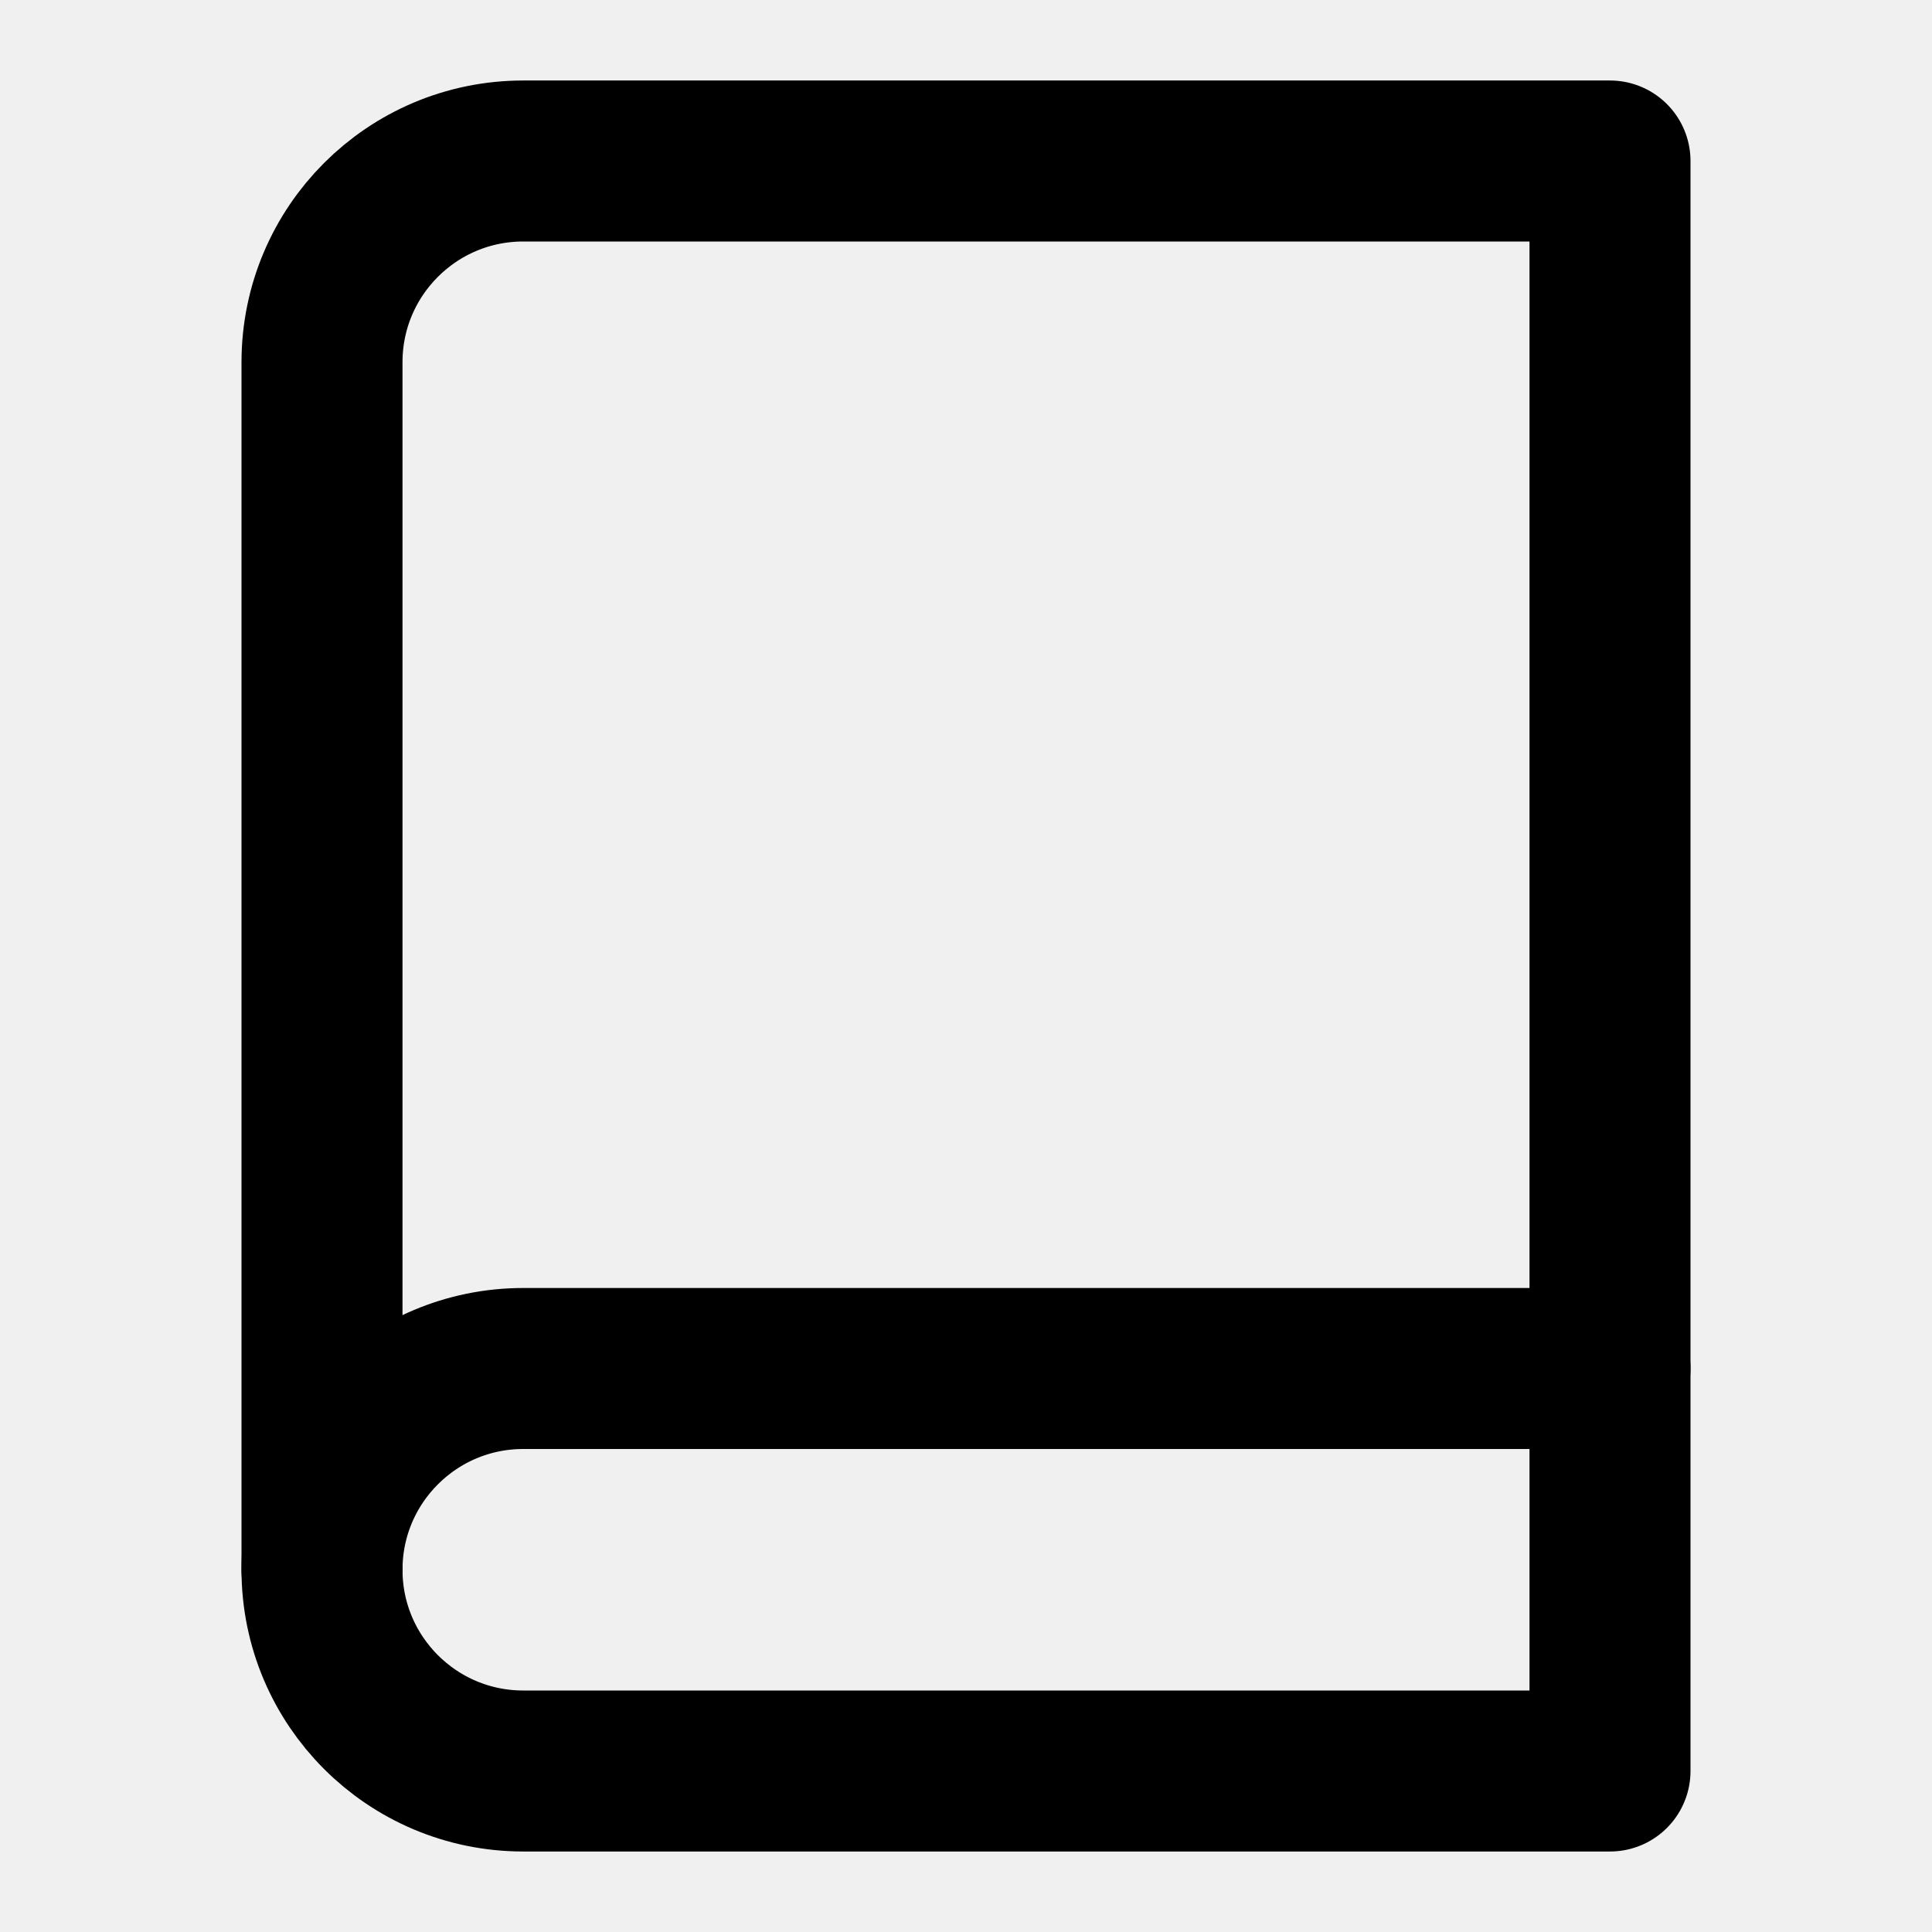
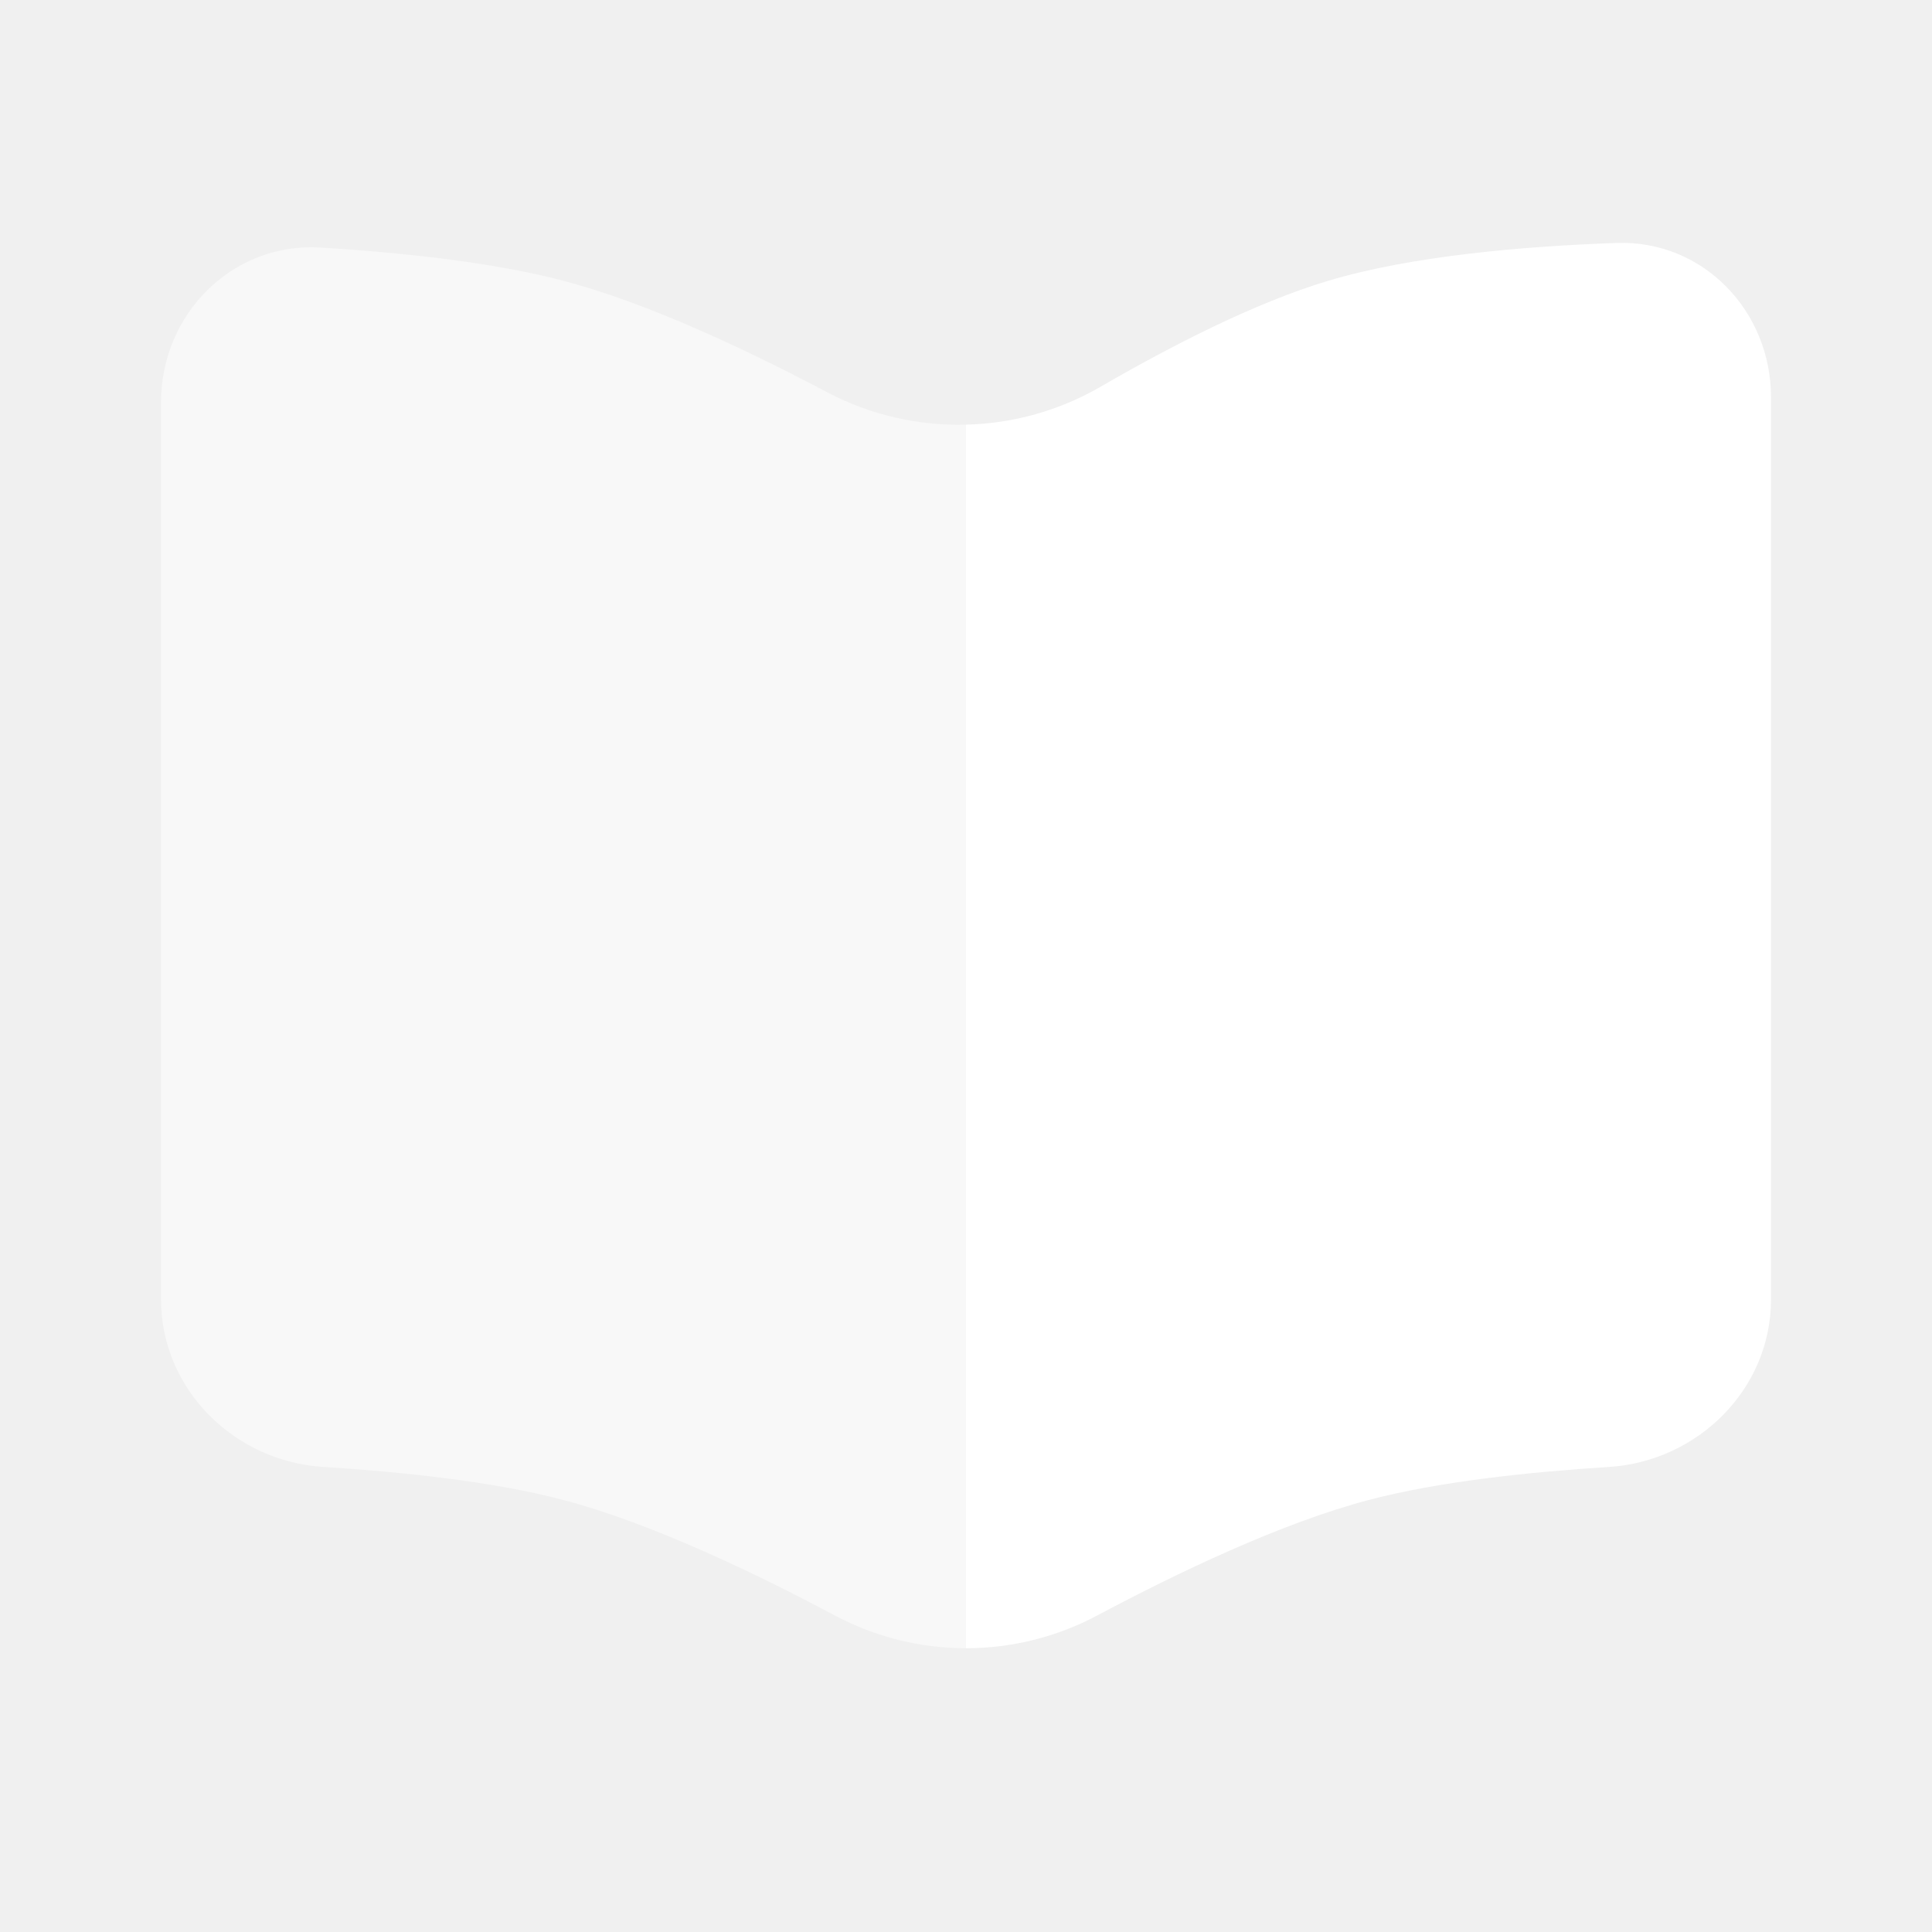
- <svg xmlns="http://www.w3.org/2000/svg" width="24" height="24" viewBox="0 0 24 24" fill="none" stroke="currentColor" stroke-width="2" stroke-linecap="round" stroke-linejoin="round">
-   <path d="M4 19.5A2.5 2.5 0 0 1 6.5 17H20" />
-   <path d="M6.5 2H20v20H6.5A2.5 2.5 0 0 1 4 19.5v-15A2.5 2.5 0 0 1 6.5 2z" />
+ <svg xmlns="http://www.w3.org/2000/svg" width="1em" height="1em" viewBox="0 0 24 24">
+   <path fill="white" fill-rule="evenodd" d="M2 16.144V4.998c0-1.098.886-1.99 1.982-1.923c.977.06 2.131.179 3.018.413c1.05.276 2.296.866 3.282 1.388A3.5 3.5 0 0 0 12 5.275v15.2a3.46 3.46 0 0 1-1.628-.406c-1-.532-2.29-1.15-3.372-1.435c-.877-.232-2.016-.35-2.985-.411C2.906 18.153 2 17.255 2 16.143" clip-rule="evenodd" opacity=".5" />
+   <path fill="white" d="M22 16.144V4.934c0-1.073-.846-1.953-1.918-1.916c-1.129.04-2.535.156-3.582.47c-.908.271-1.965.816-2.826 1.315A3.5 3.5 0 0 1 12 5.275v15.2c.56 0 1.121-.136 1.628-.406c1-.532 2.29-1.15 3.372-1.435c.877-.232 2.016-.35 2.985-.411c1.109-.07 2.015-.968 2.015-2.08" />
</svg>
